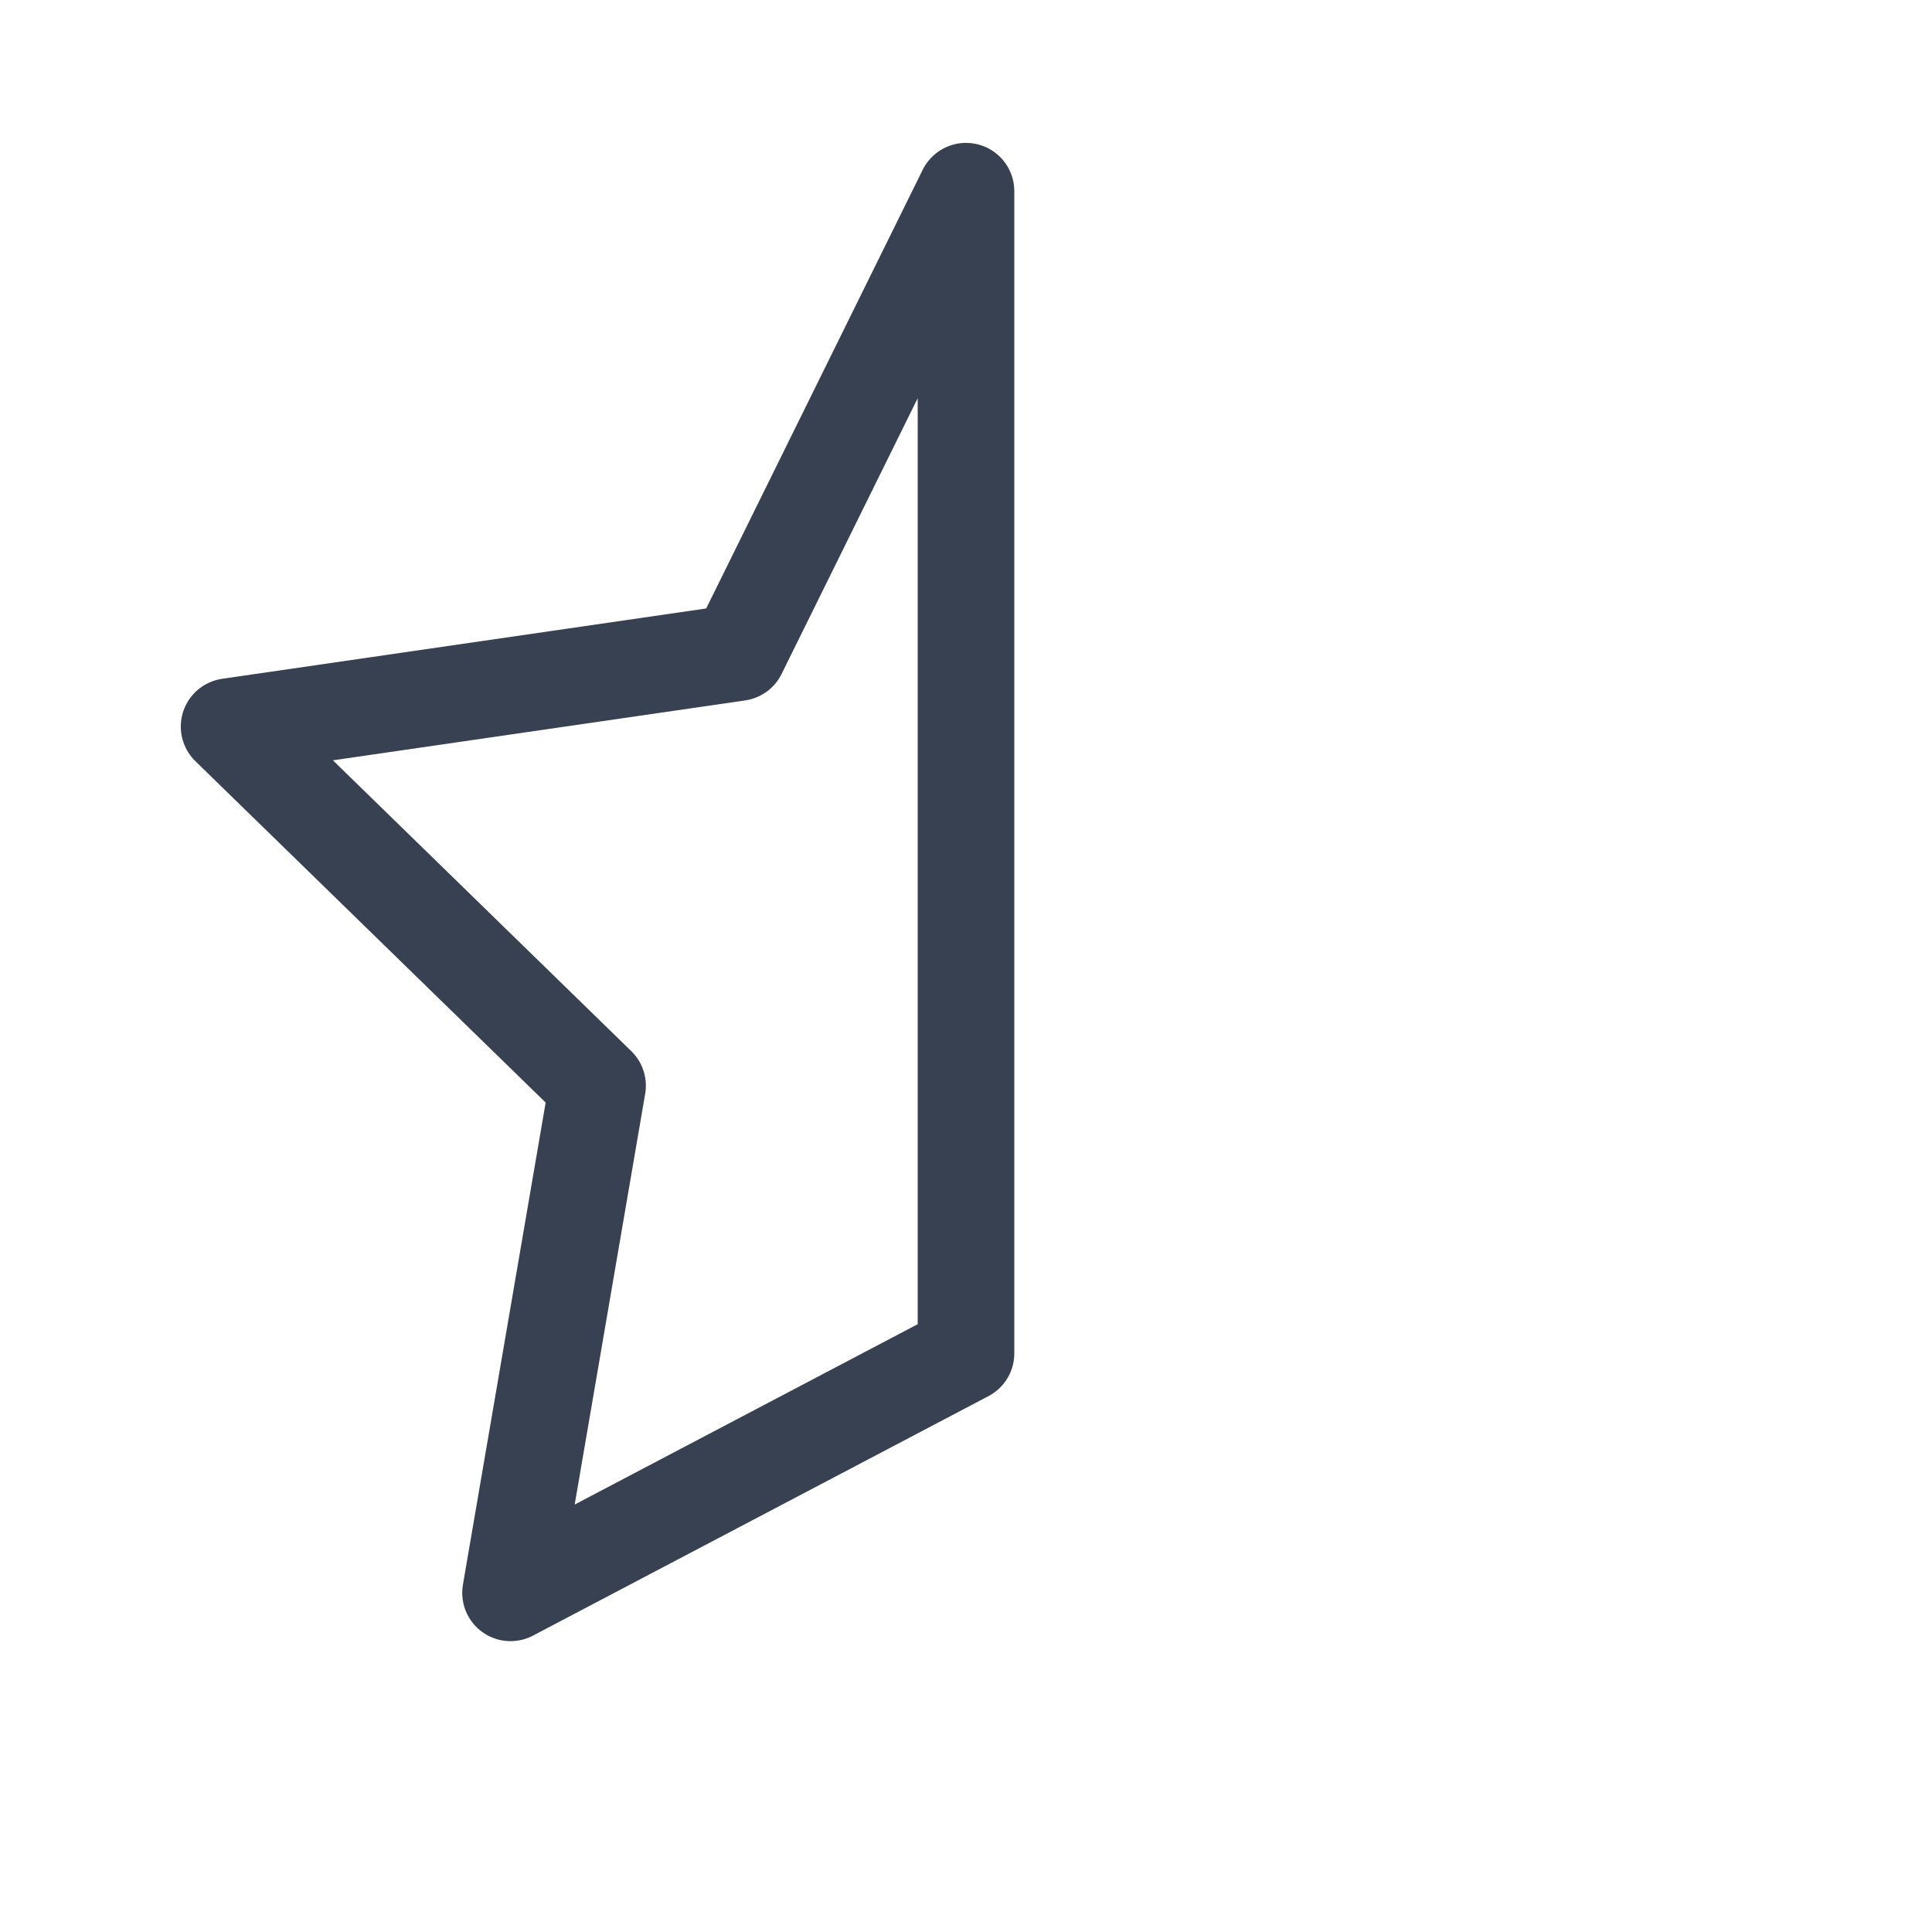
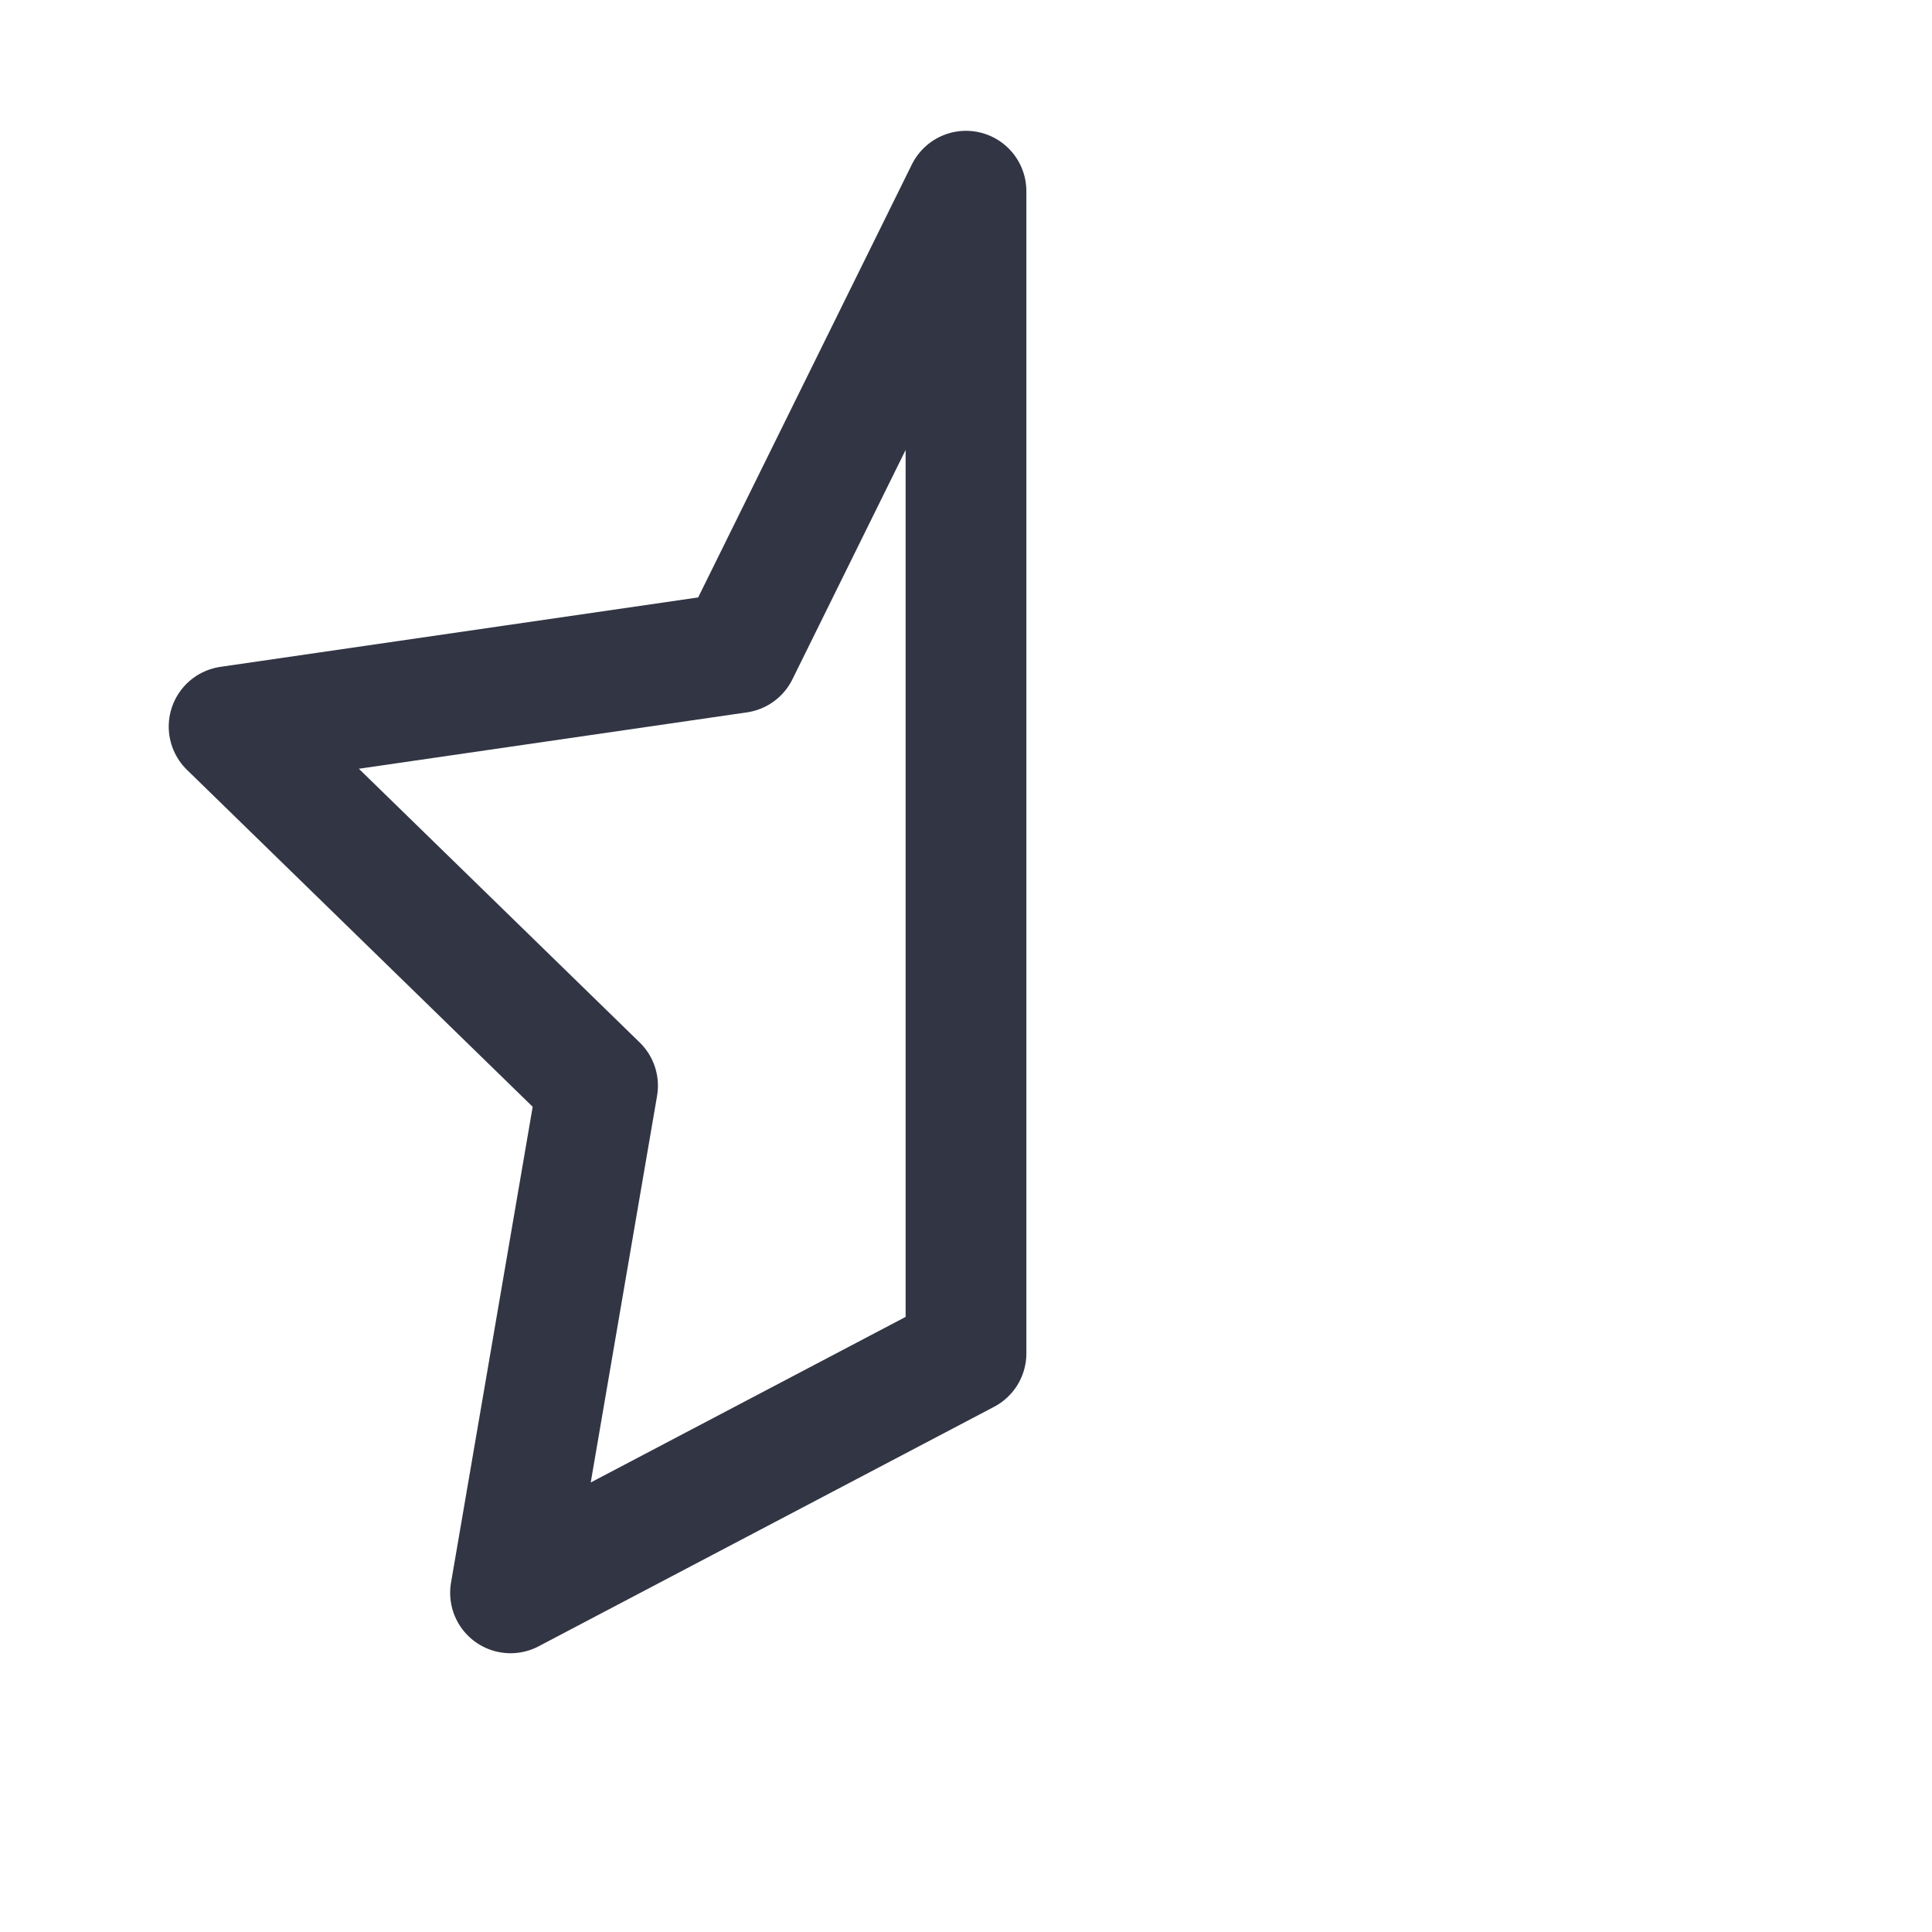
<svg xmlns="http://www.w3.org/2000/svg" width="24" height="24" viewBox="0 0 24 24" fill="none">
-   <path d="M6.342 19.787L12 16.812V2.375L9.171 8.107L2.846 9.026L7.423 13.487L6.342 19.787Z" stroke="#374151" stroke-width="1.2" stroke-linecap="round" stroke-linejoin="round" />
+   <path d="M6.342 19.787L12 16.812V2.375L9.171 8.107L2.846 9.026L7.423 13.487L6.342 19.787Z" stroke="#323544" stroke-width="1.5" stroke-linecap="round" stroke-linejoin="round" />
</svg>
